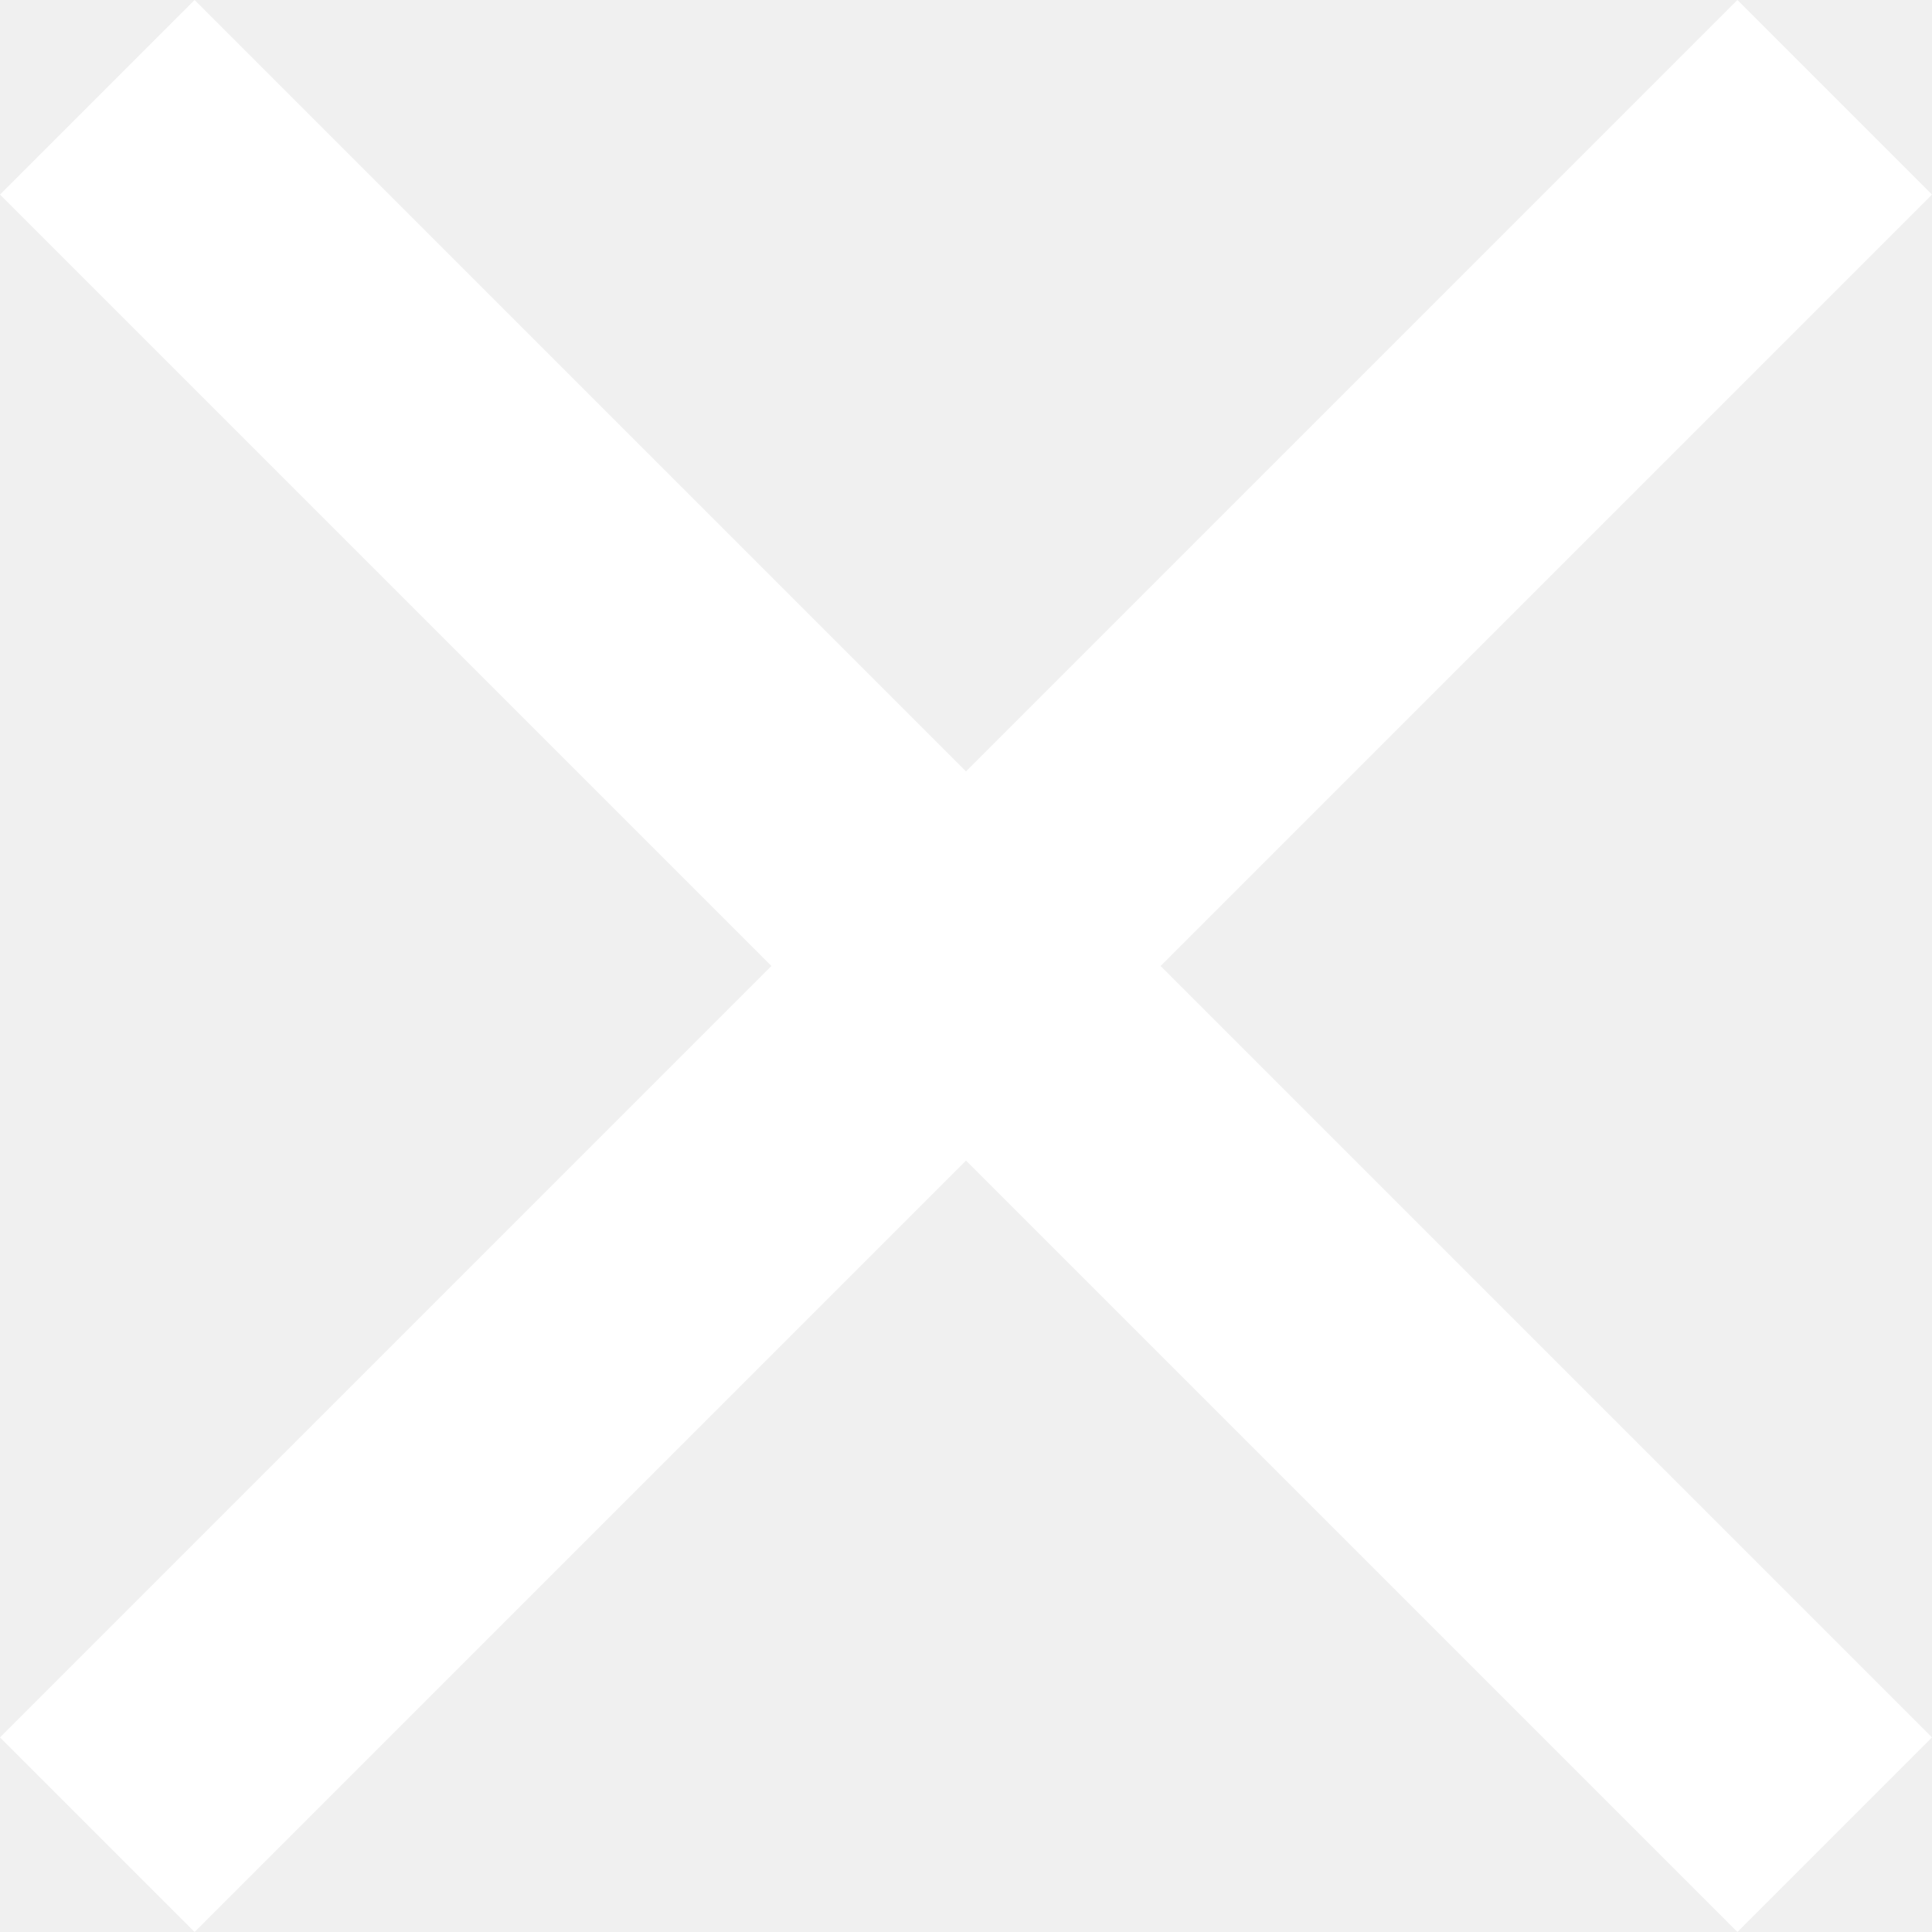
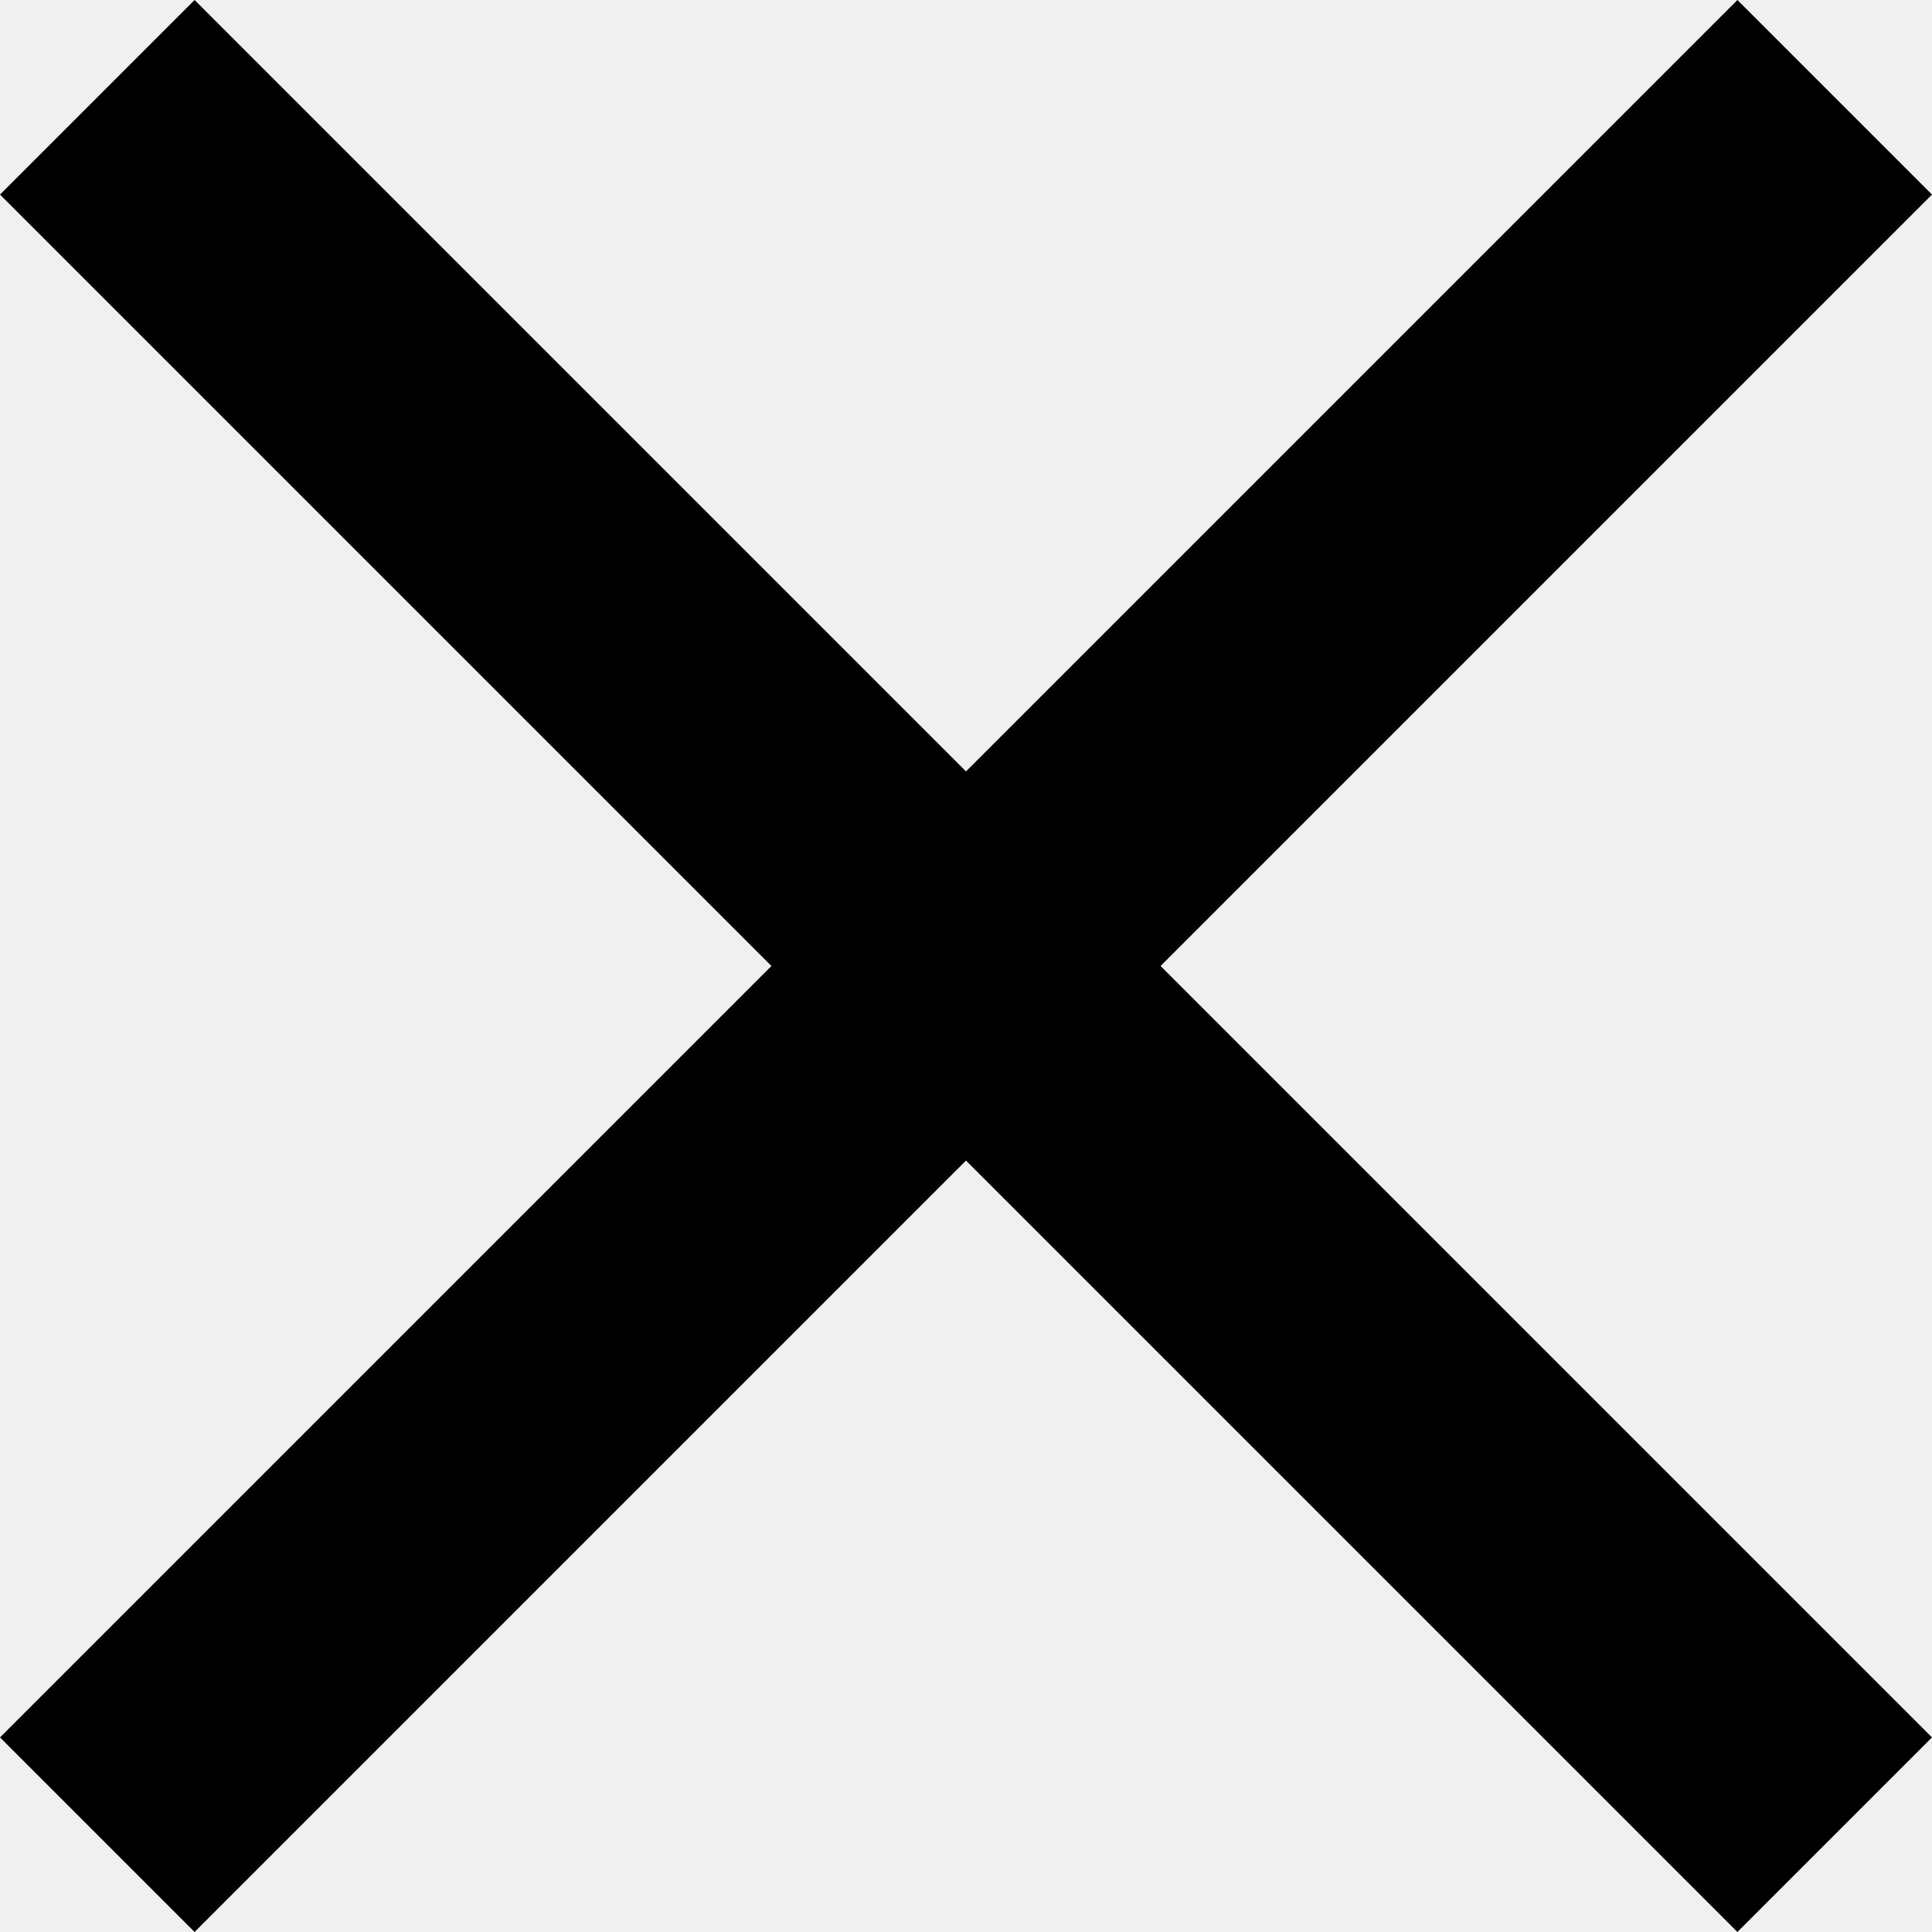
<svg xmlns="http://www.w3.org/2000/svg" width="25" height="25" viewBox="0 0 25 25" fill="none">
-   <path d="M25 2.518L22.482 0L12.5 9.982L2.518 0L0 2.518L9.982 12.5L0 22.482L2.518 25L12.5 15.018L22.482 25L25 22.482L15.018 12.5L25 2.518Z" fill="white" />
+   <path d="M25 2.518L22.482 0L12.5 9.982L2.518 0L0 2.518L9.982 12.5L0 22.482L2.518 25L12.5 15.018L22.482 25L25 22.482L15.018 12.5L25 2.518Z" fill="black" />
</svg>
